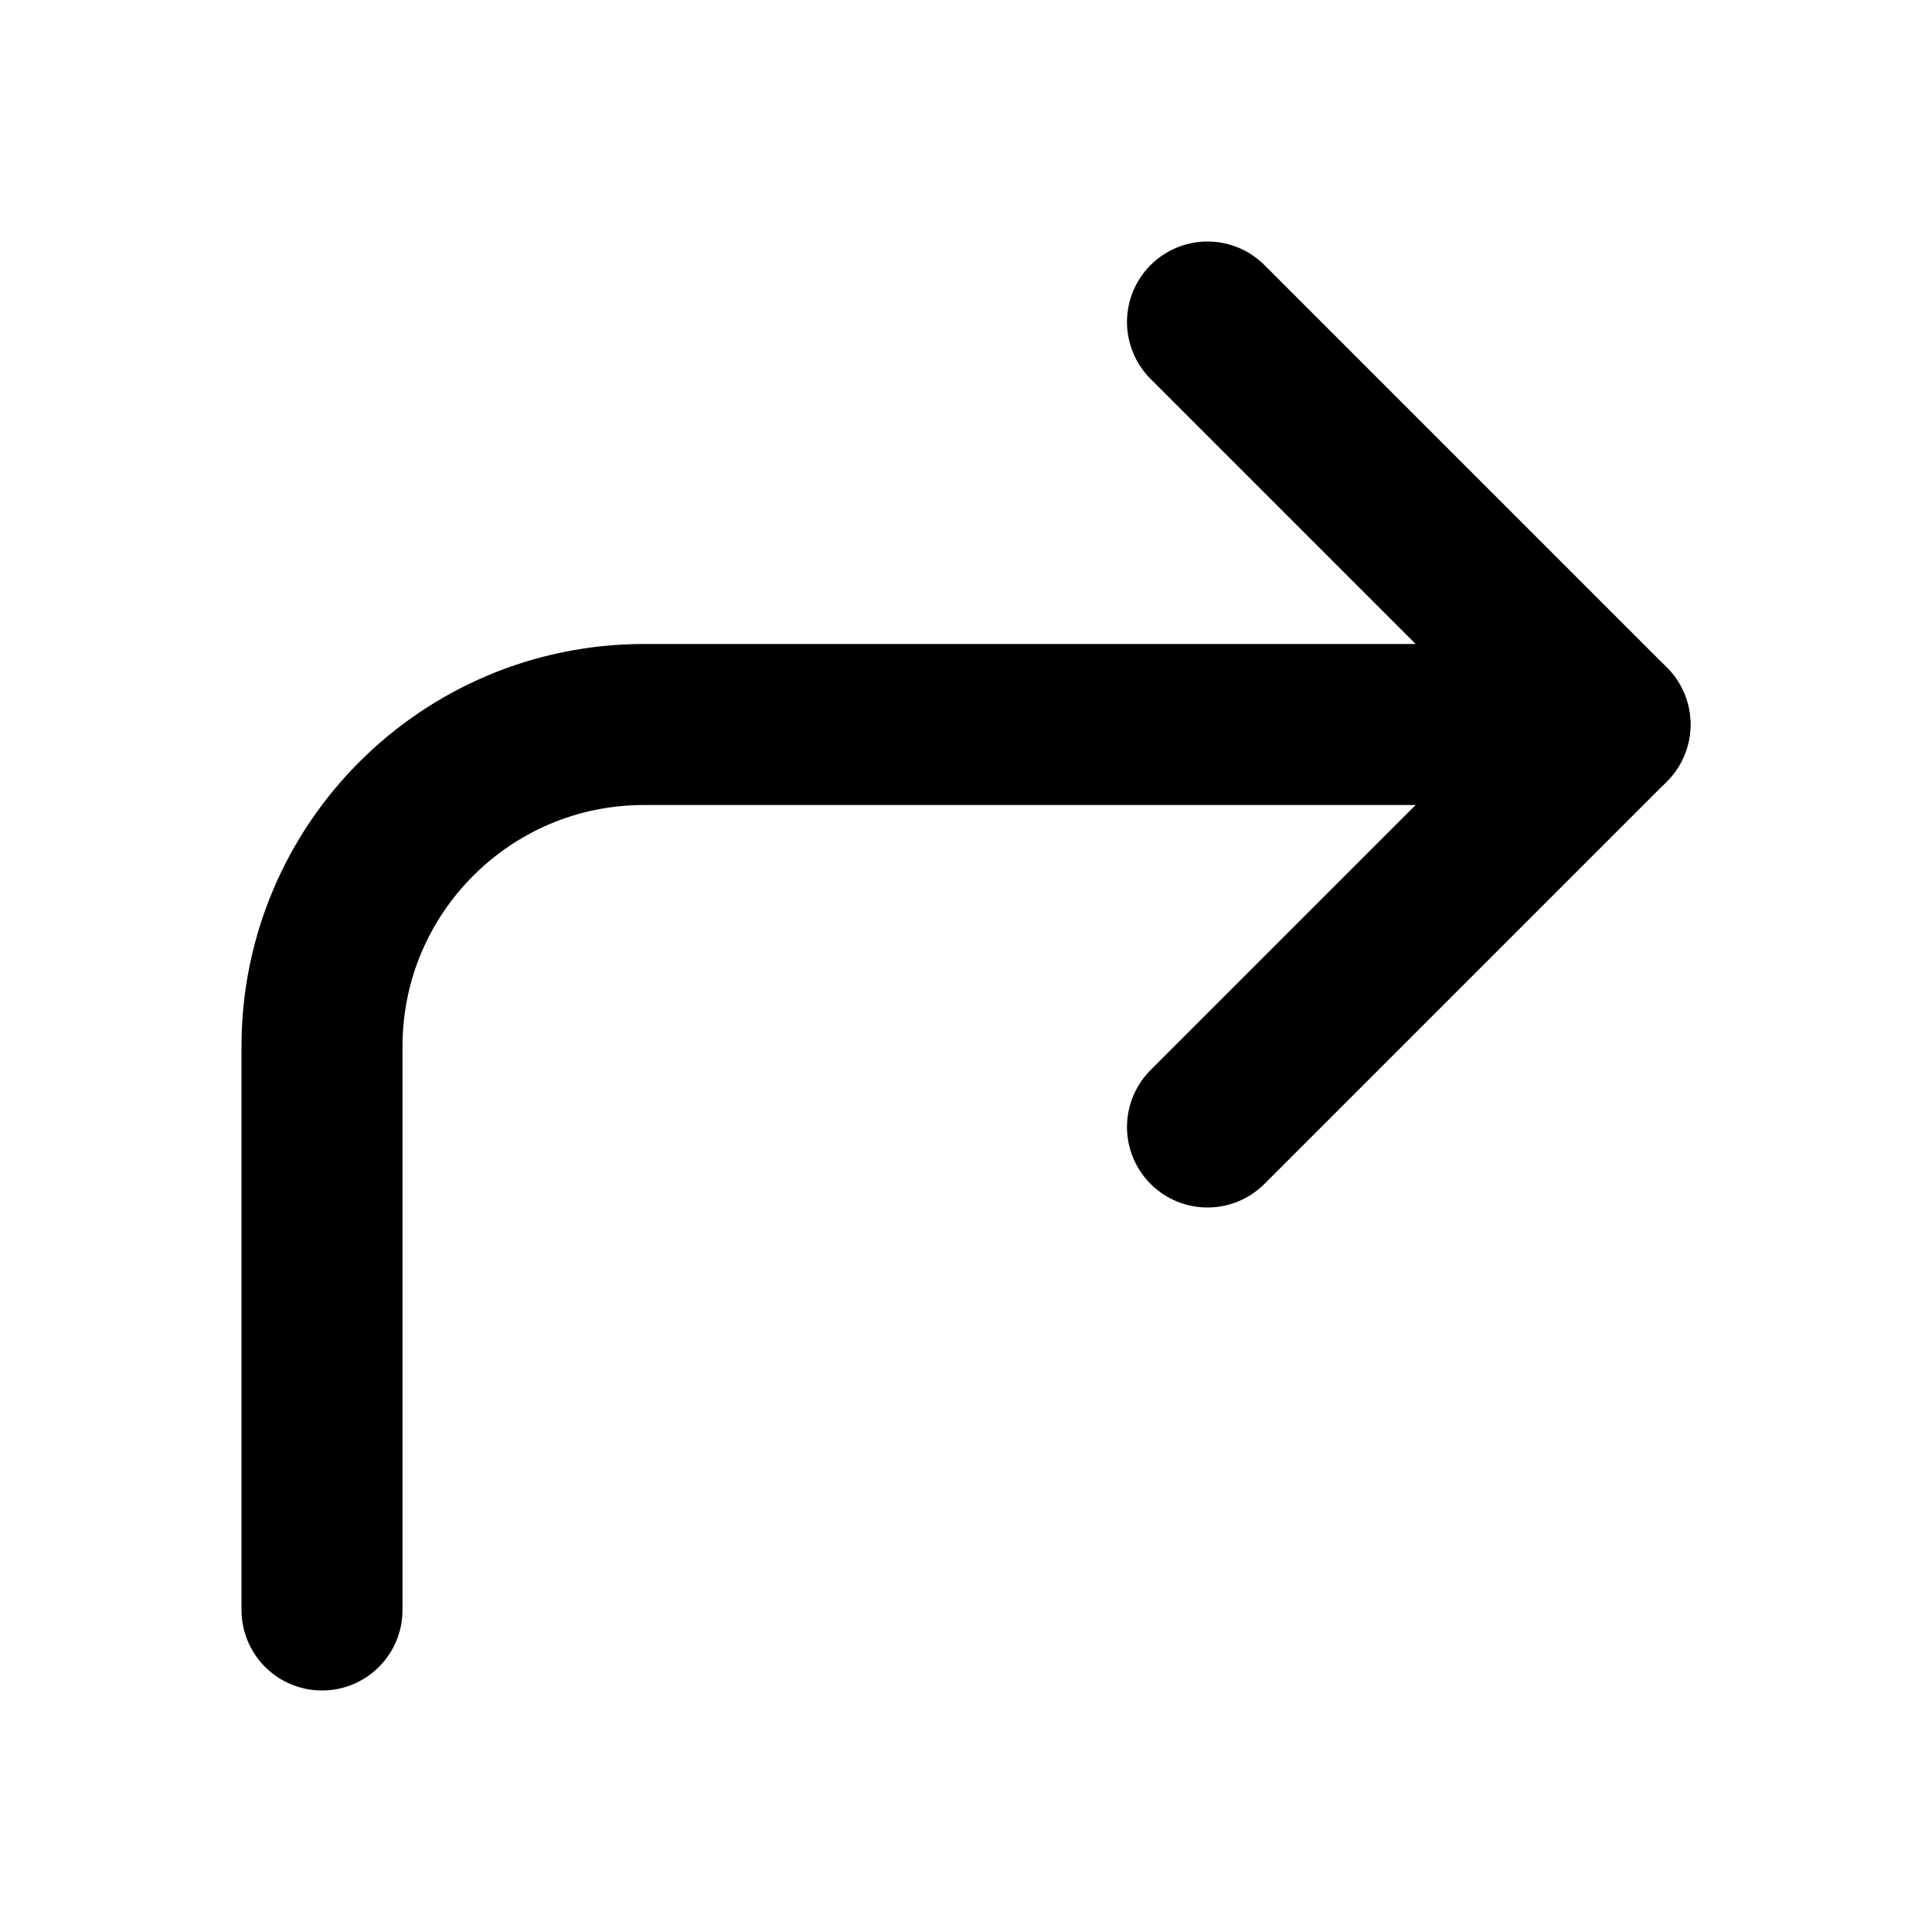
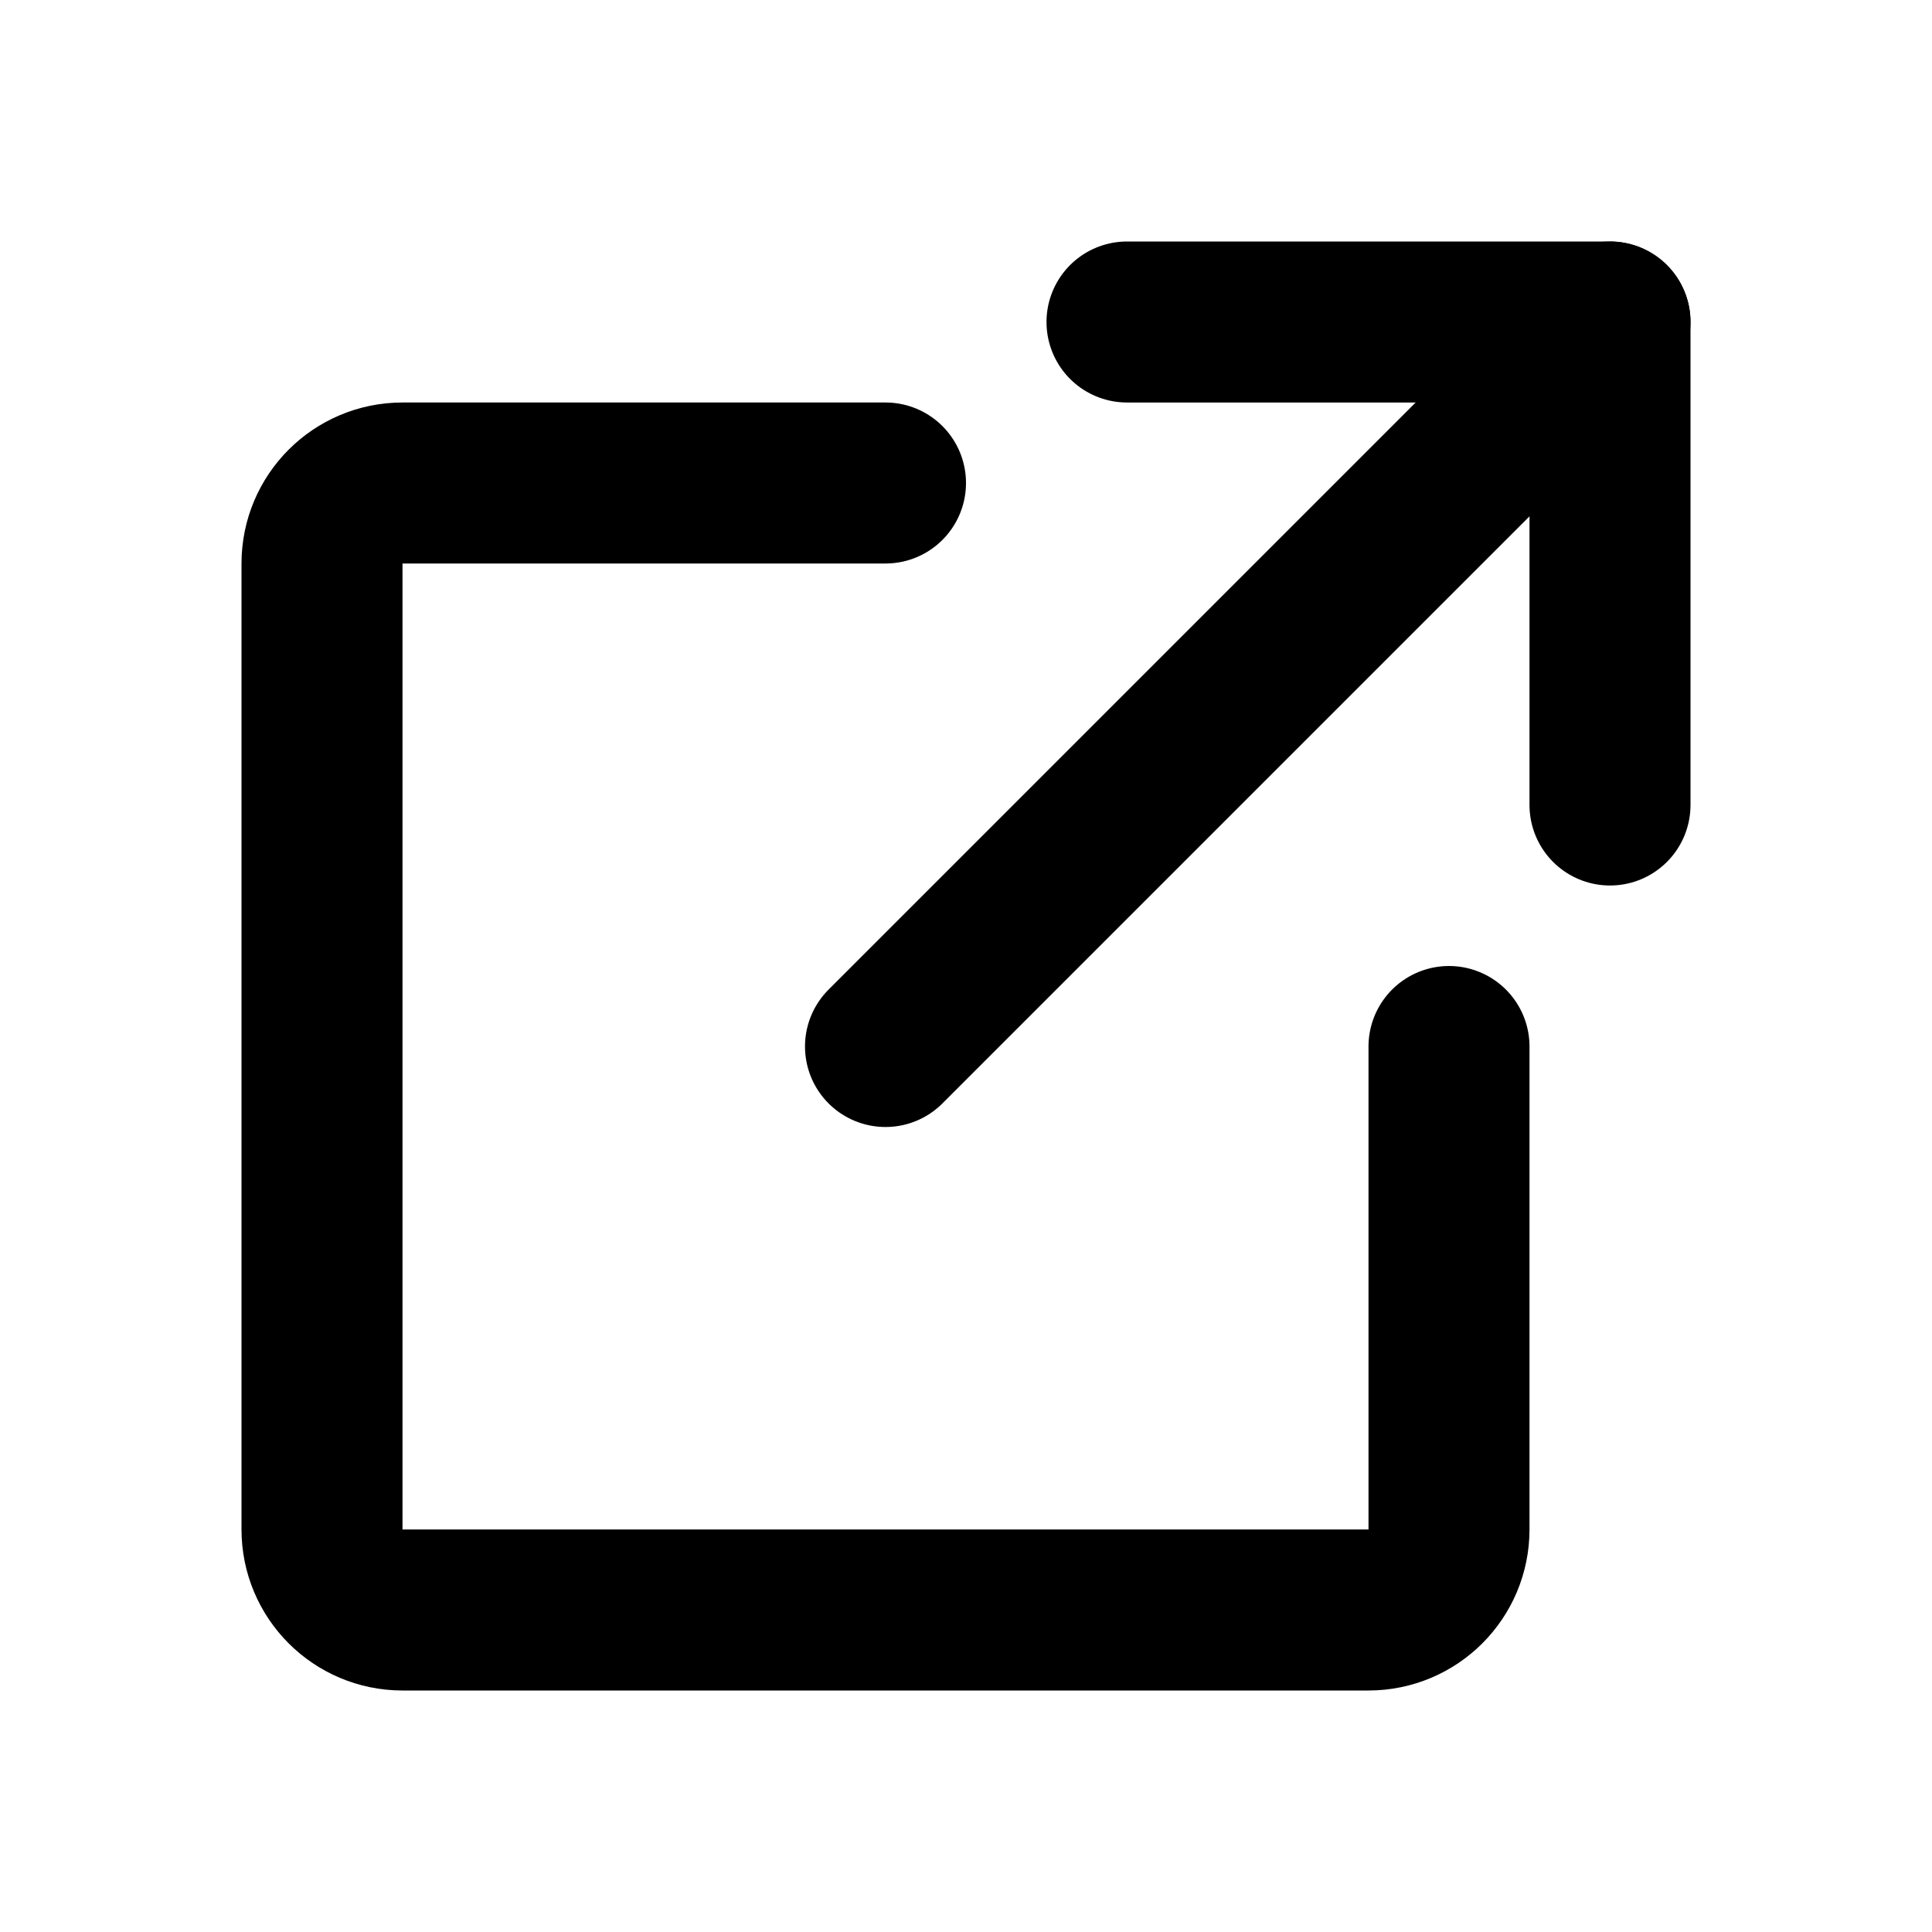
<svg xmlns="http://www.w3.org/2000/svg" width="24" height="24" viewBox="0 0 24 24" fill="none" stroke="currentColor" stroke-width="2" stroke-linecap="round" stroke-linejoin="round">
-   <polyline points="15 14 20 9 15 4" />
-   <path d="M4 20v-7a4 4 0 0 1 4-4h12" />
+   <path d="M14 4h6v6" />
+   <path d="m20 4-9 9" />
+   <path d="M18 13v6a1 1 0 0 1-1 1H5a1 1 0 0 1-1-1V7a1 1 0 0 1 1-1h6" />
</svg>
